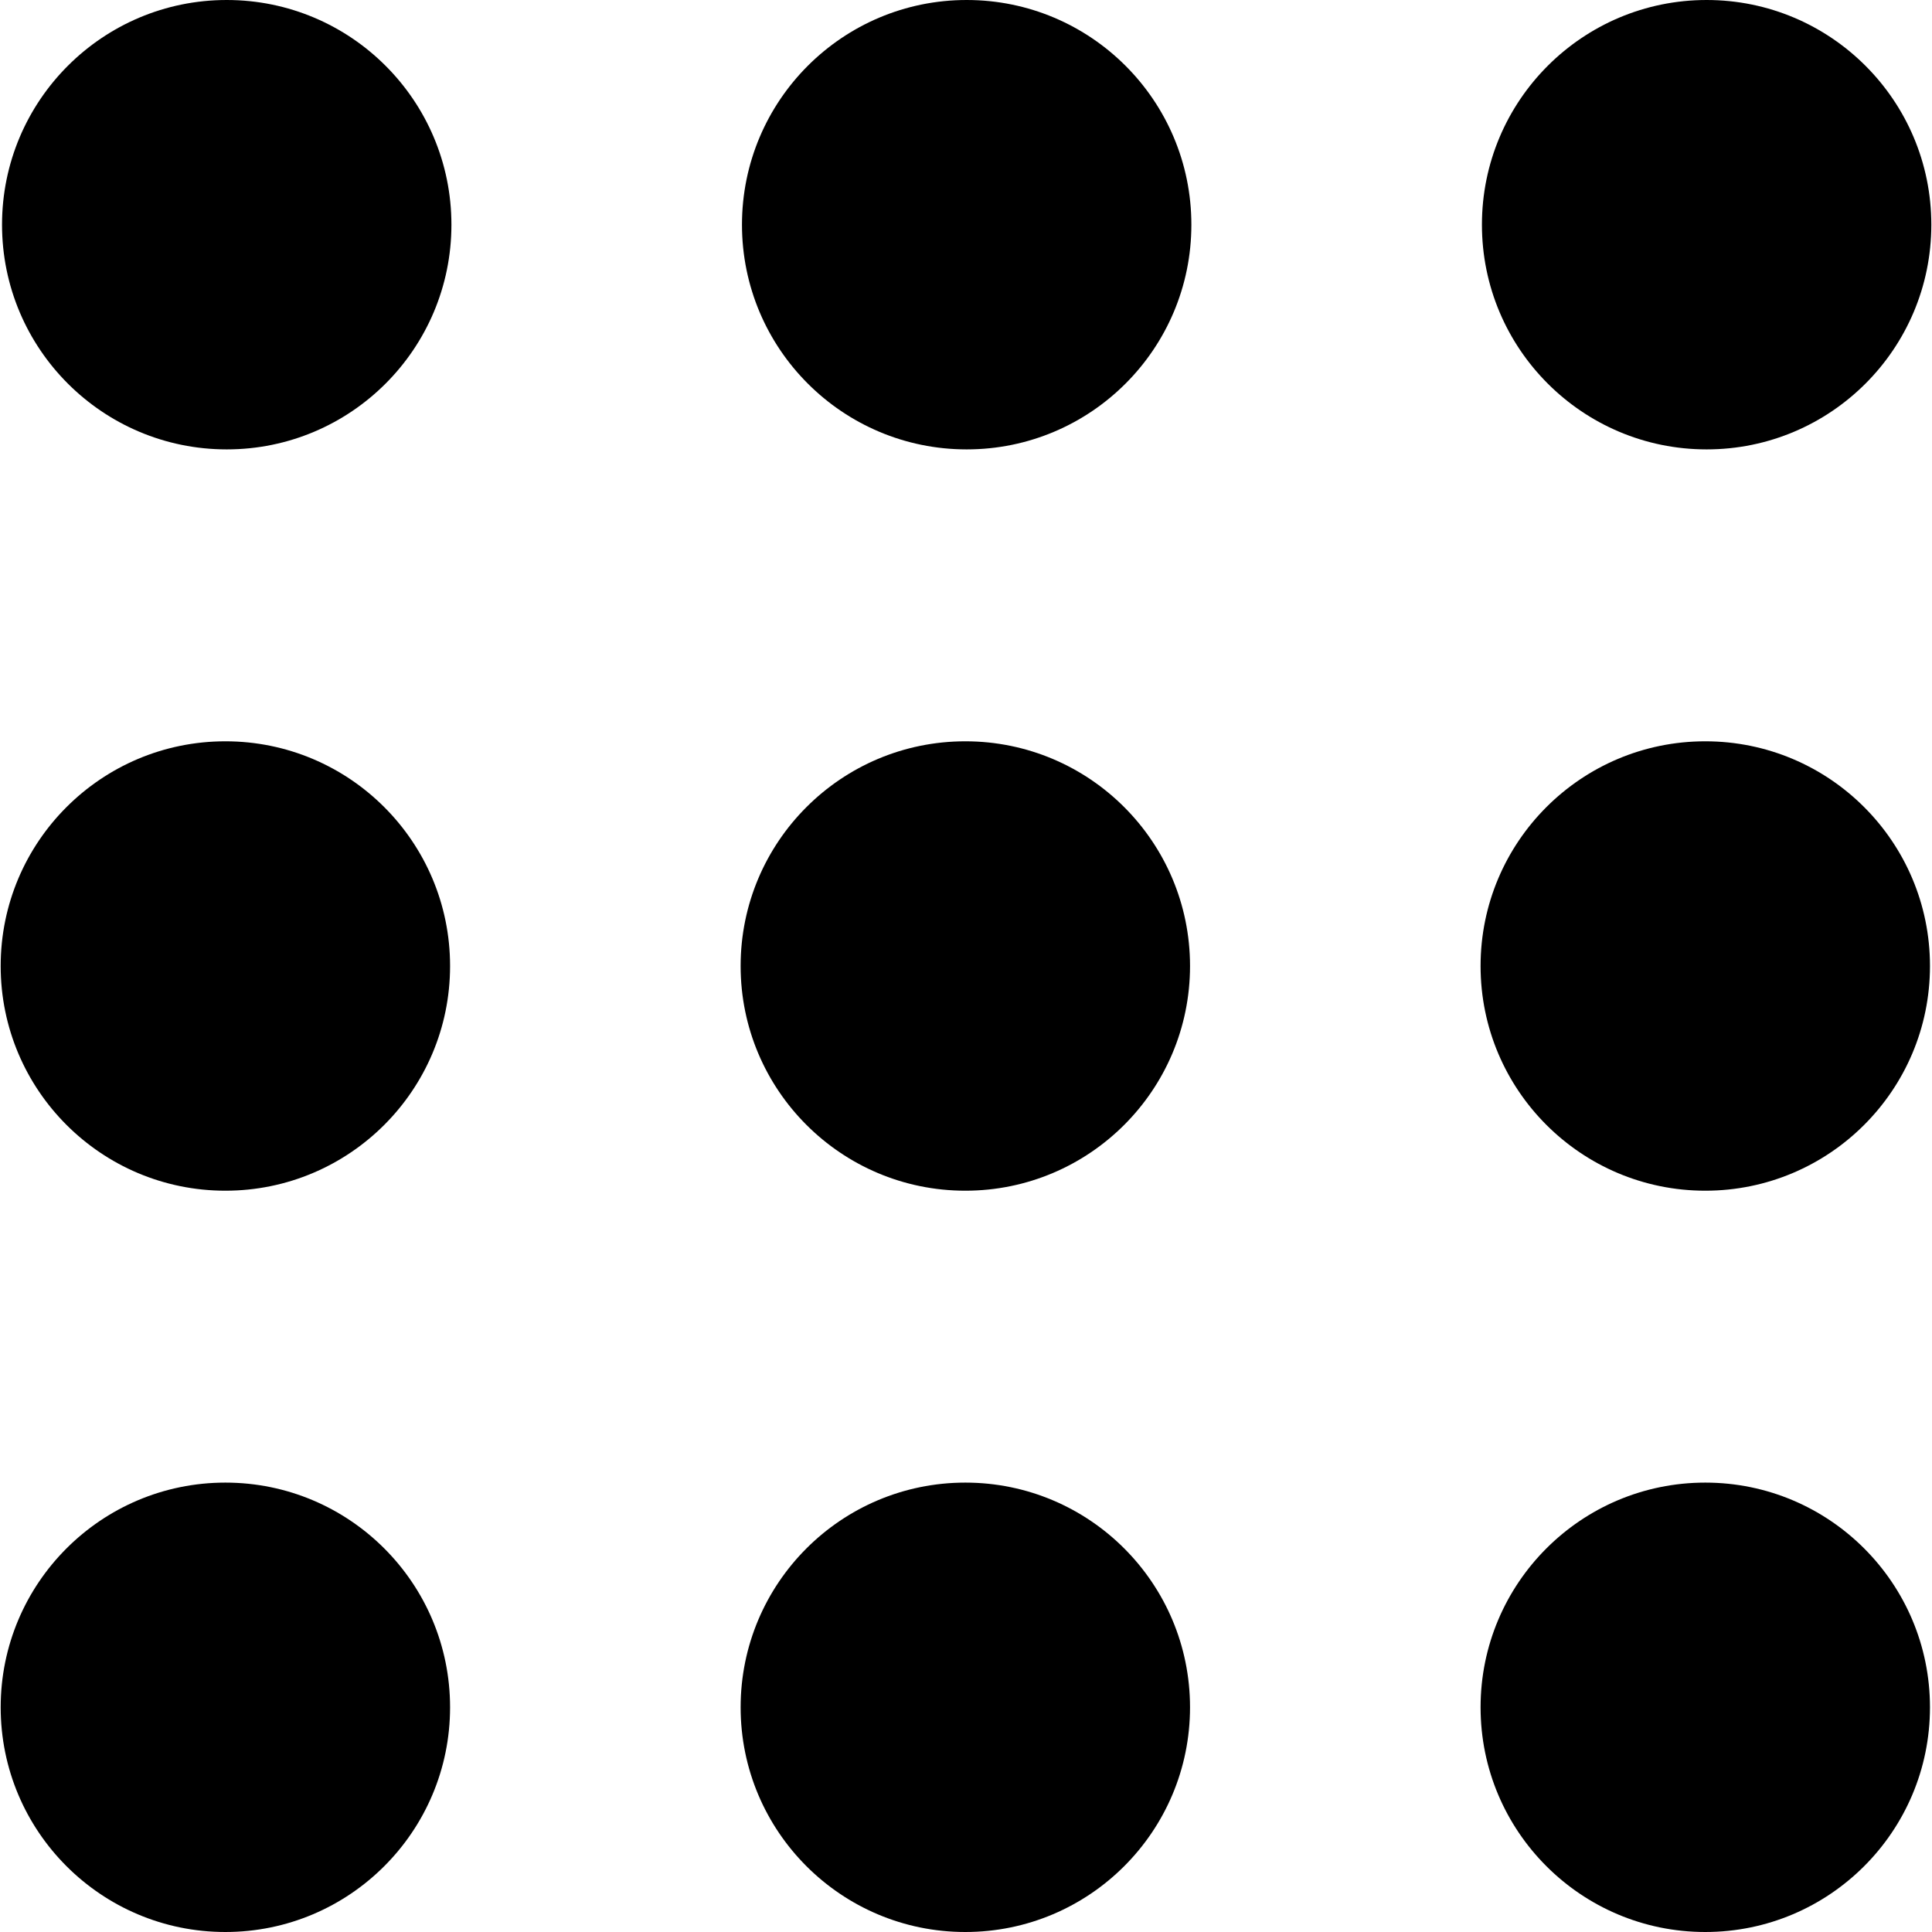
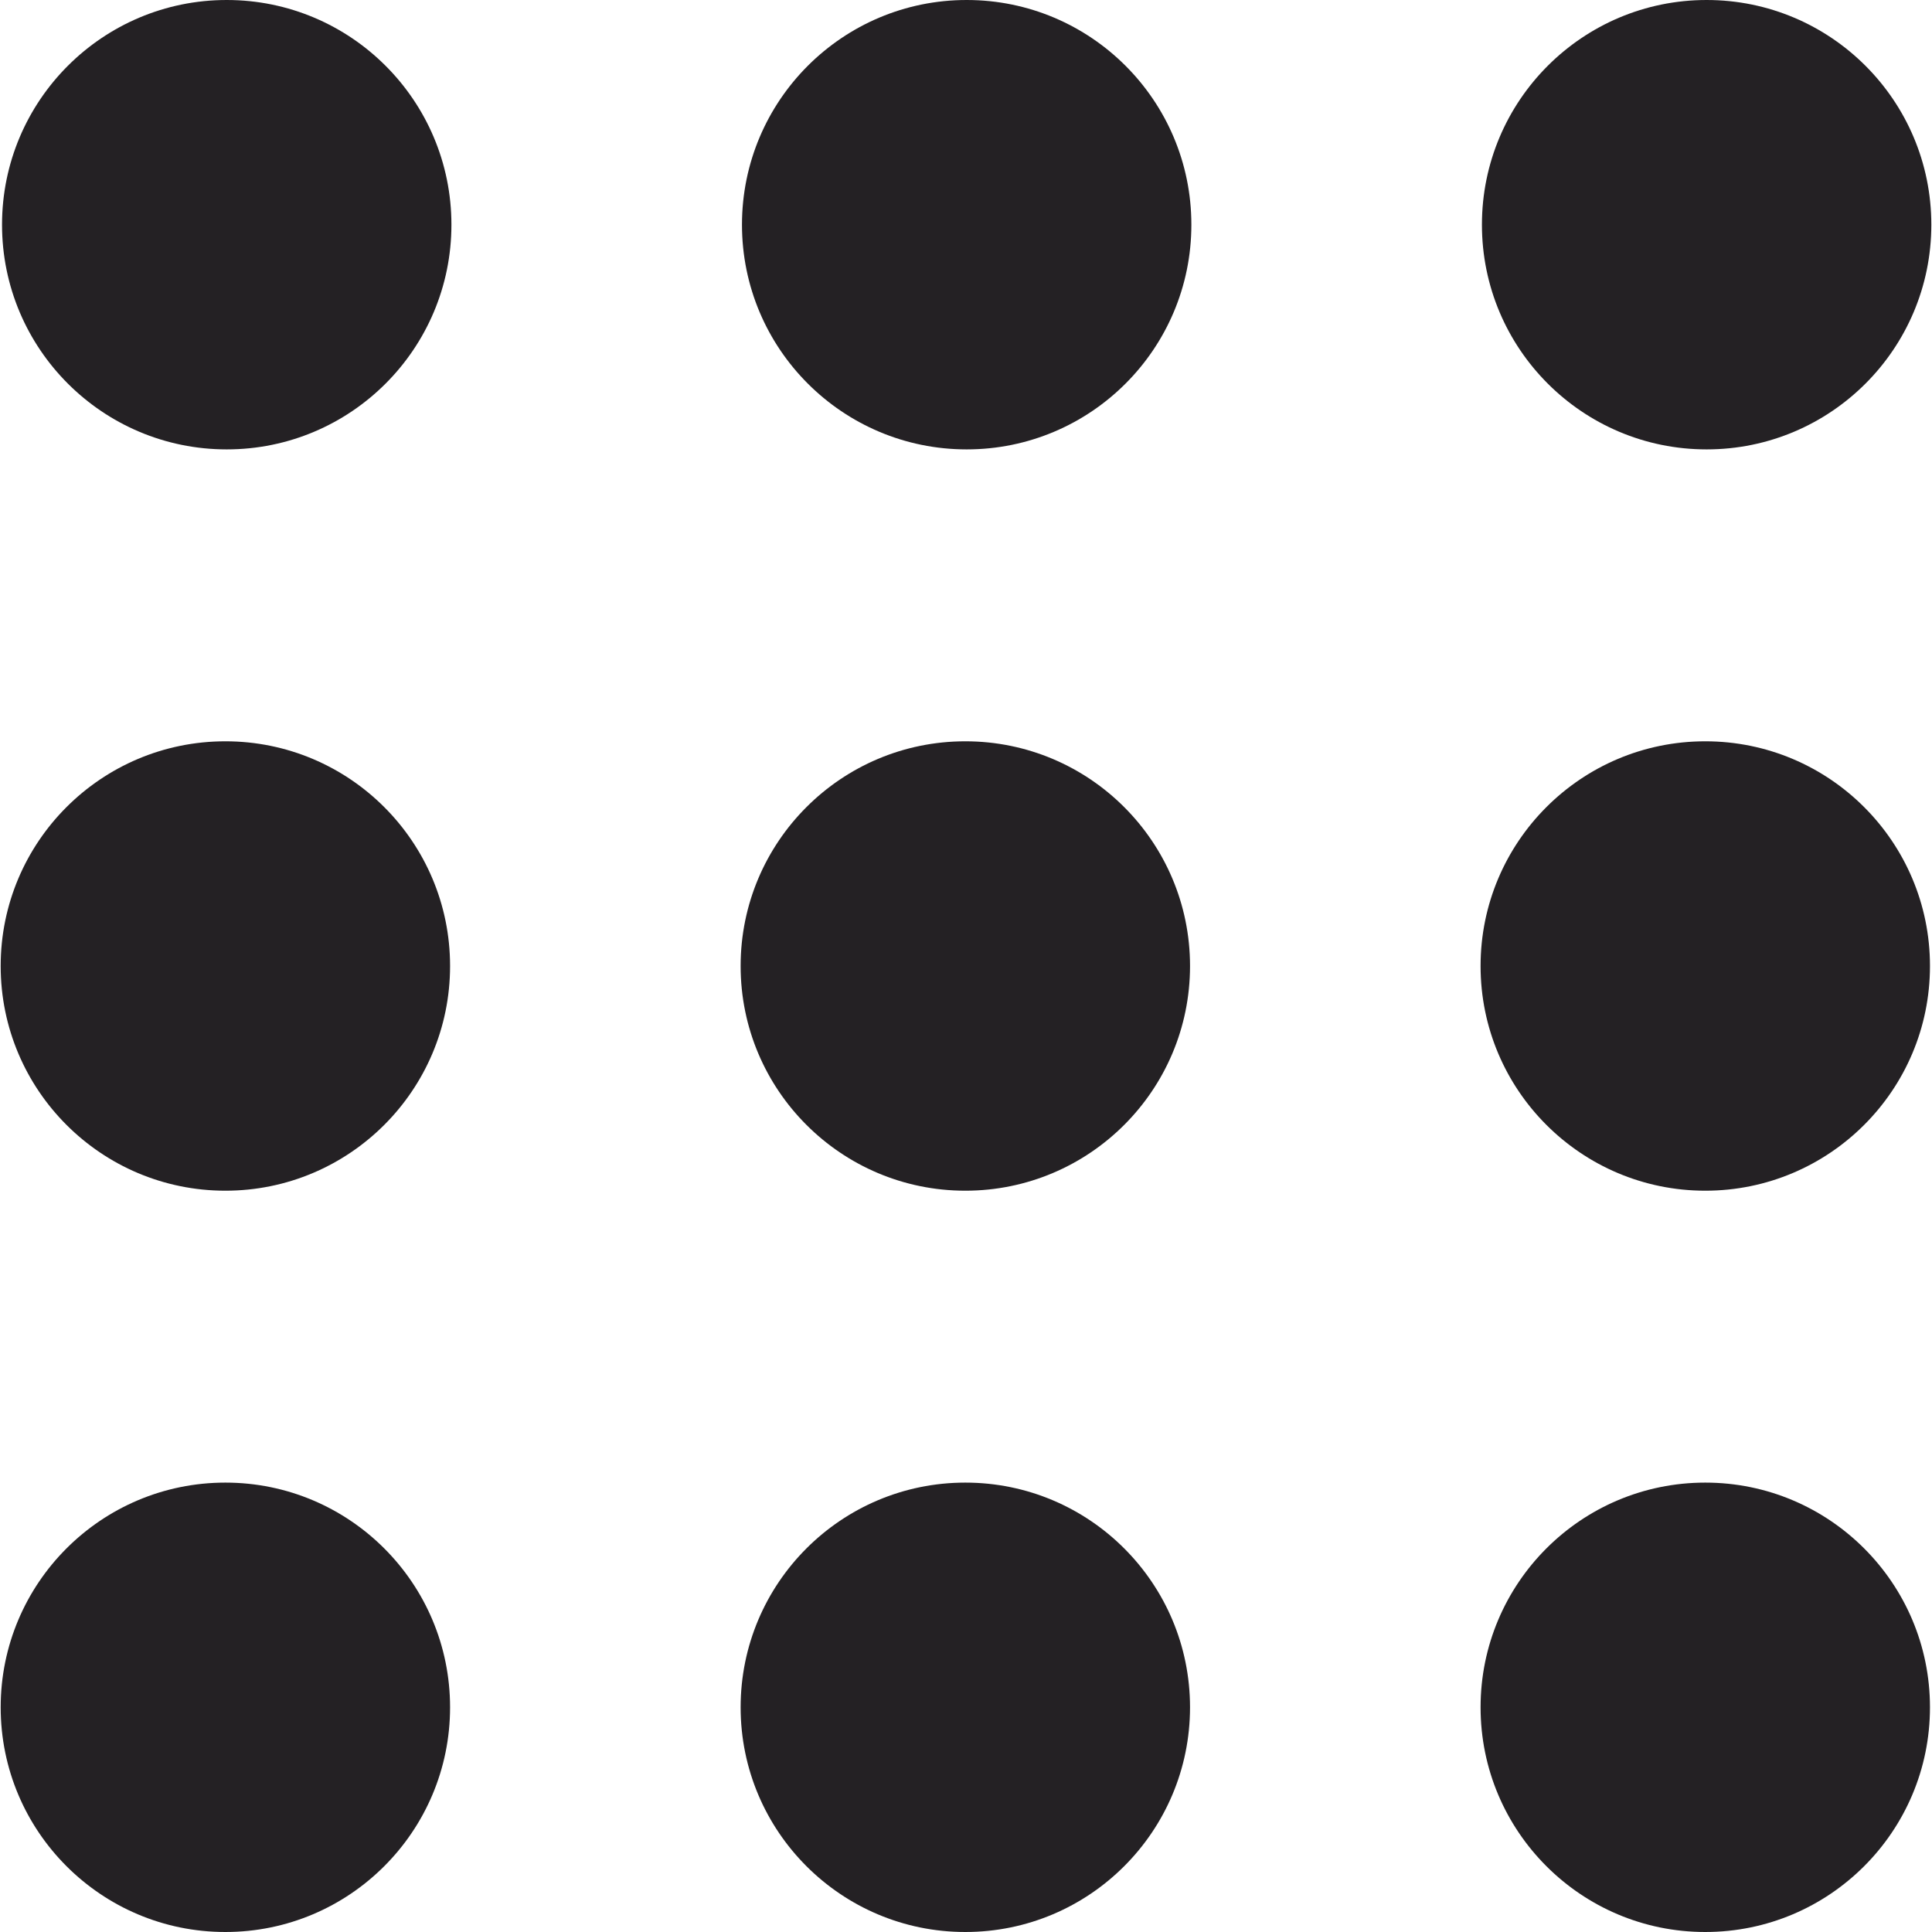
- <svg xmlns="http://www.w3.org/2000/svg" viewBox="0 0 458.379 458.379">
+ <svg xmlns="http://www.w3.org/2000/svg" viewBox="0 0 458.379 458.379" fill="#242124">
  <circle cx="53.792" cy="53.311" r="53.311" />
  <circle cx="404.908" cy="53.311" r="53.311" />
  <circle cx="229.35" cy="53.311" r="53.311" />
  <circle cx="53.472" cy="229.19" r="53.312" />
  <circle cx="404.587" cy="229.19" r="53.312" />
  <circle cx="229.03" cy="229.19" r="53.312" />
  <circle cx="53.472" cy="405.068" r="53.311" />
  <circle cx="404.587" cy="405.068" r="53.311" />
  <circle cx="229.03" cy="405.068" r="53.311" />
</svg>
